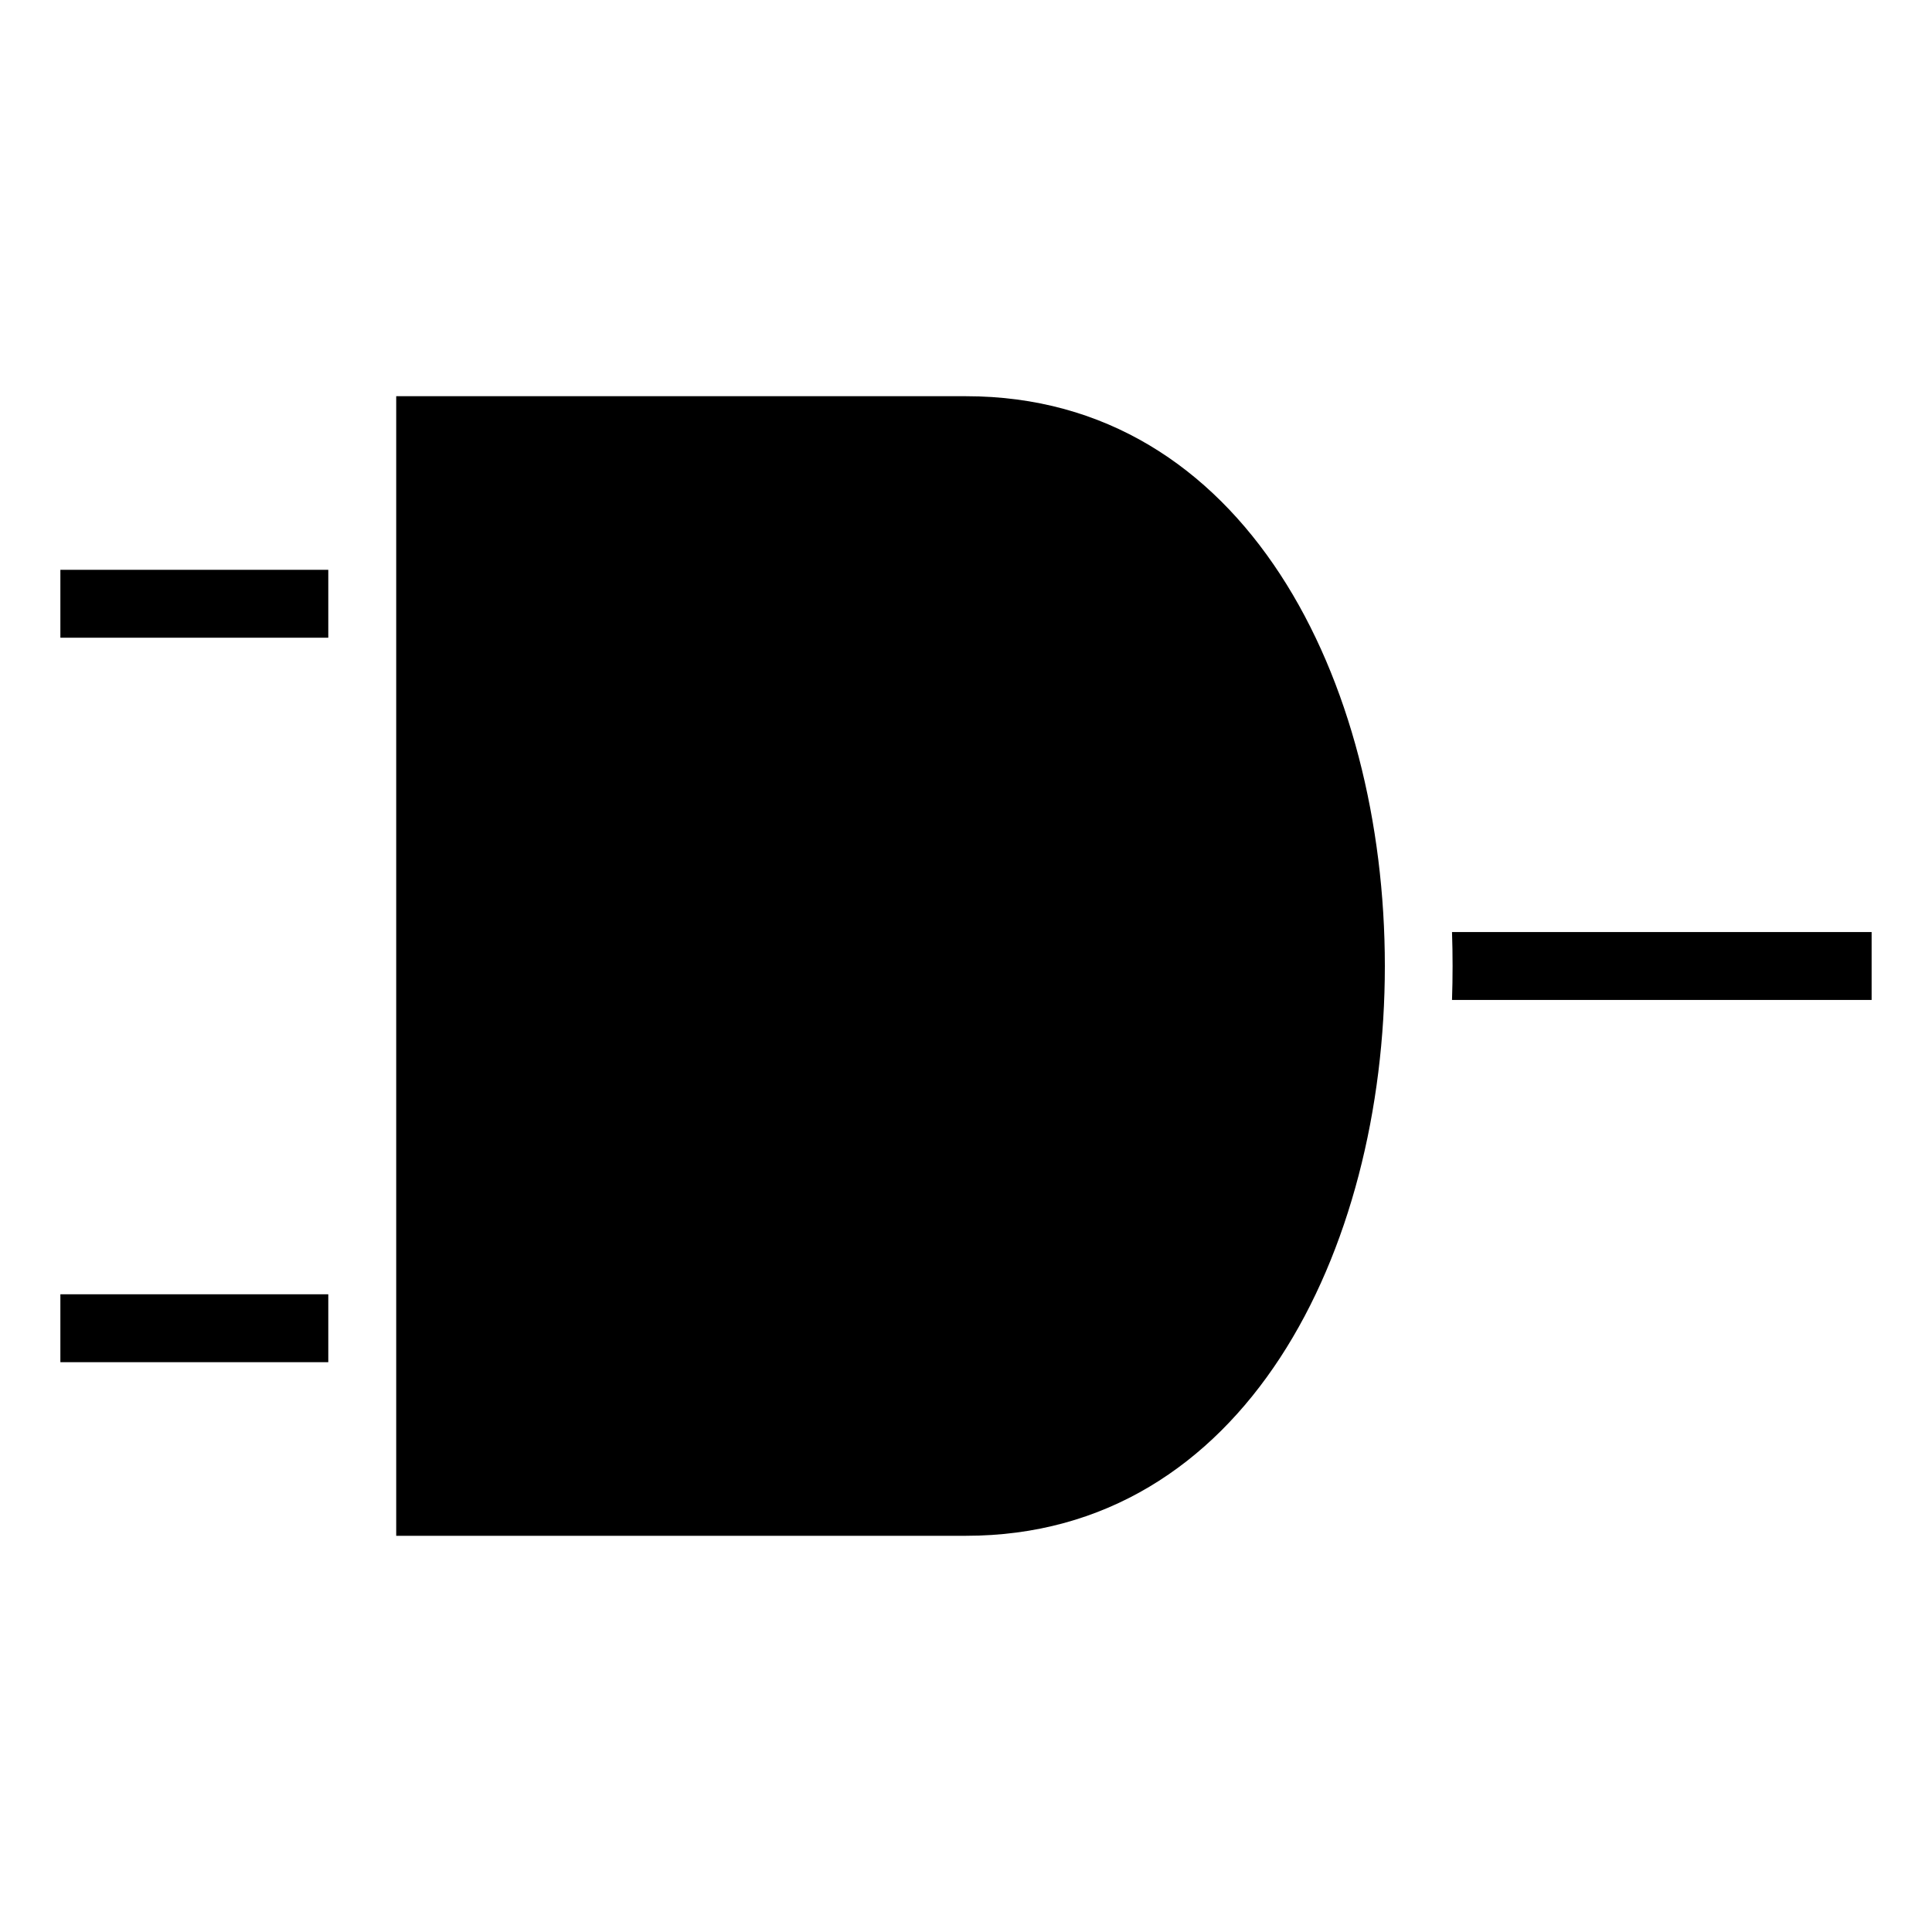
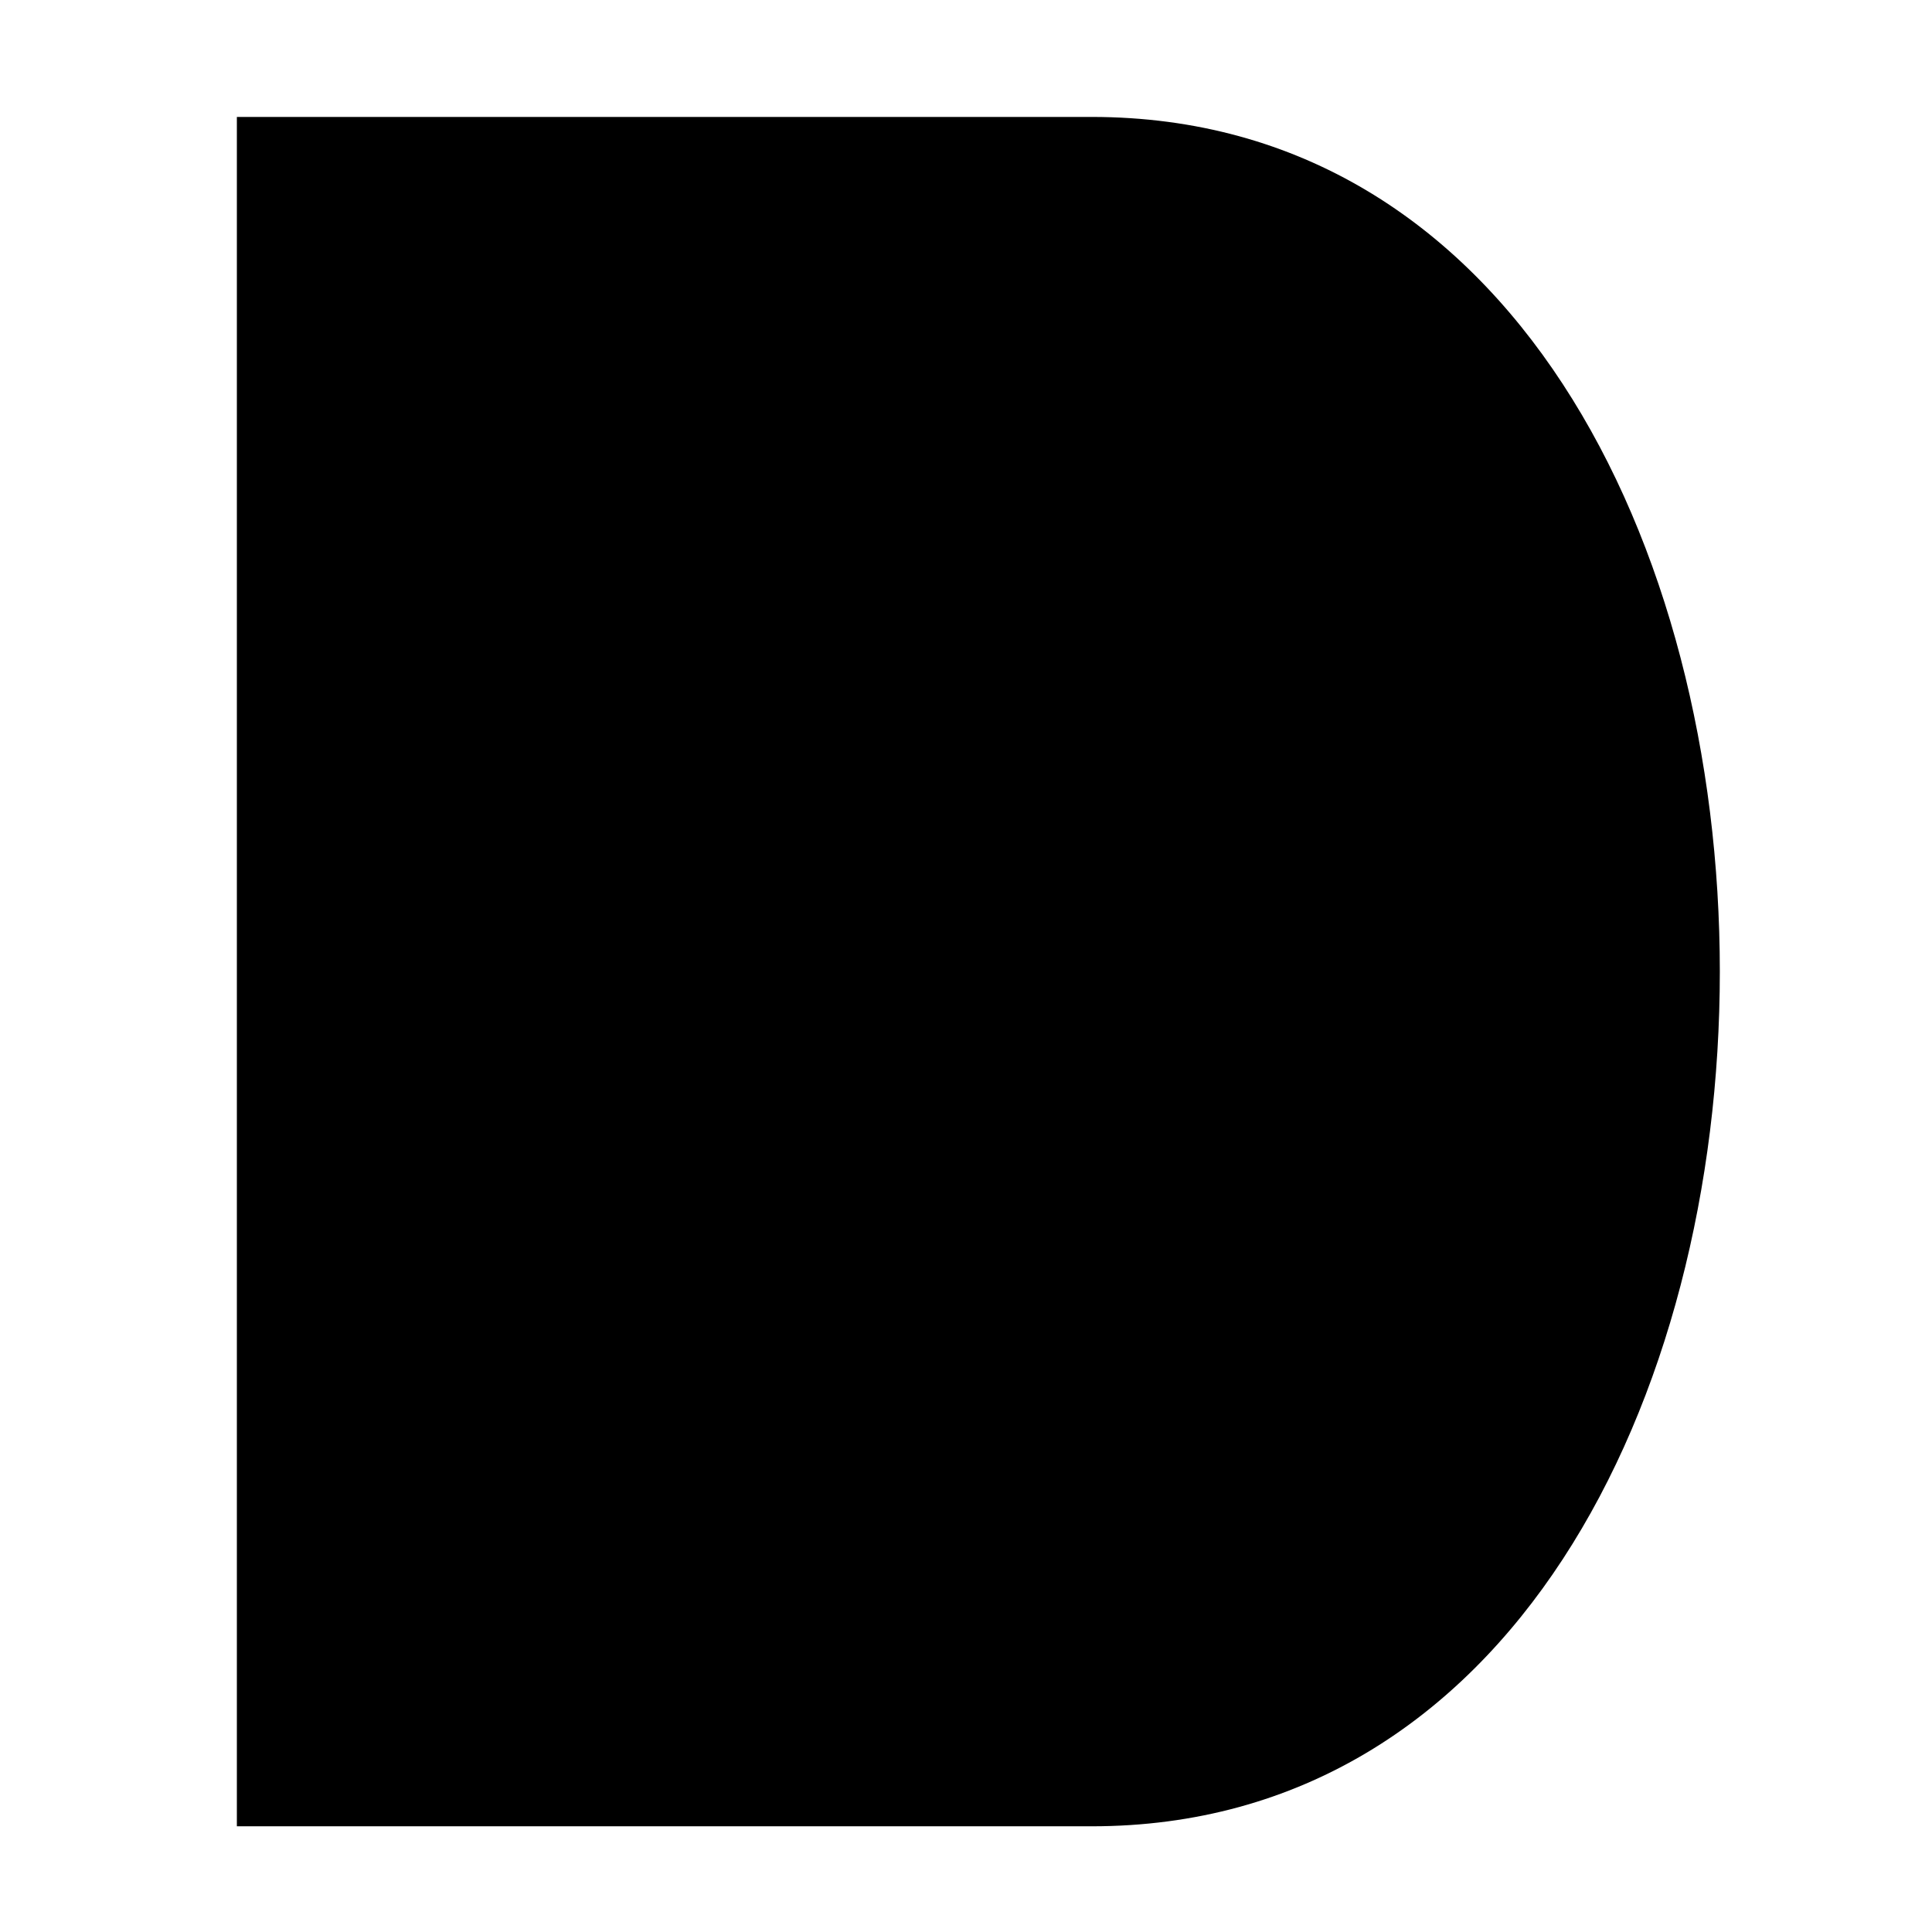
- <svg xmlns="http://www.w3.org/2000/svg" viewBox="0 0 512 512" style="height: 512px; width: 512px;">
-   <g class="" transform="translate(0,0)" style="">
-     <path d="M105 105v302h151c148 0 148-302 0-302H105zm-89 46v18h71v-18H16zm368.8 96c.2 6 .2 12 0 18H496v-18H384.8zM16 343v18h71v-18H16z" fill="#000" fill-opacity="1" />
+ <svg xmlns="http://www.w3.org/2000/svg" viewBox="0 0 341.333 341.333" version="1.1" id="svg6" width="512" height="512">
+   <defs id="defs10" />
+   <g id="g268" transform="translate(-63.15222,-84.34146)">
+     <path d="m 105,105 v 302 h 151 c 148,0 148,-302 0,-302 z" fill="#000000" fill-opacity="1" id="path2" />
  </g>
</svg>
